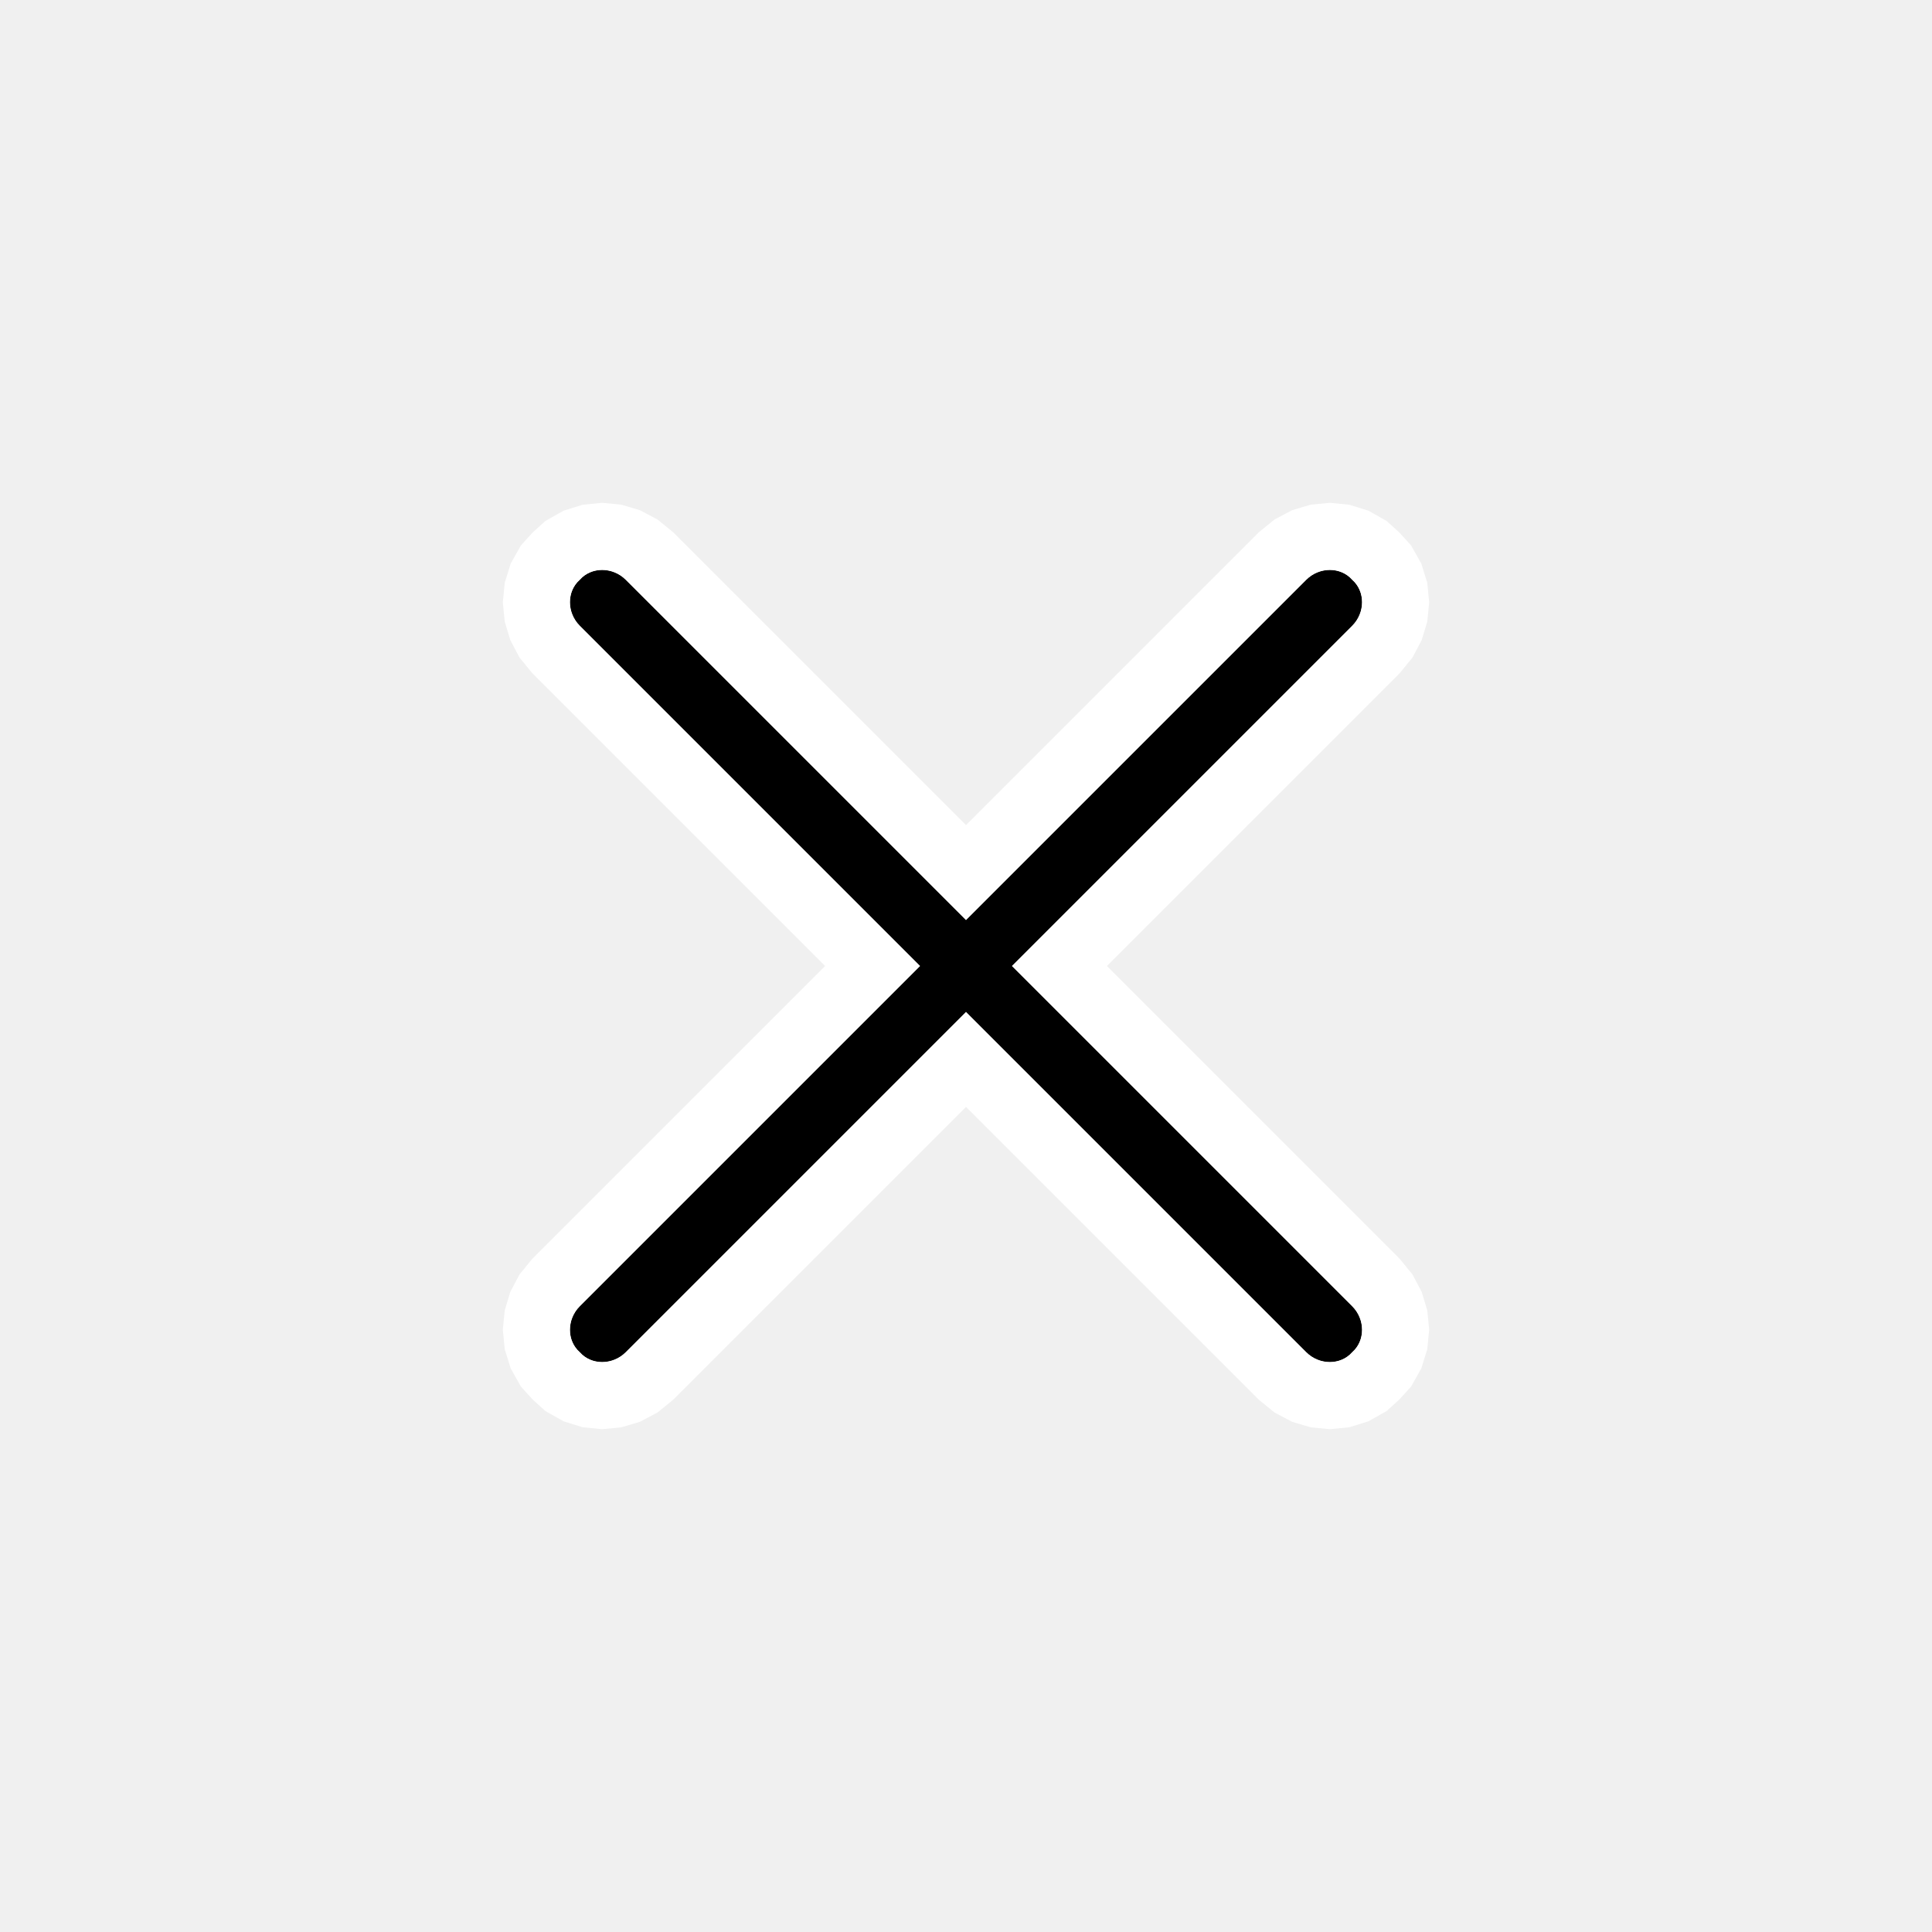
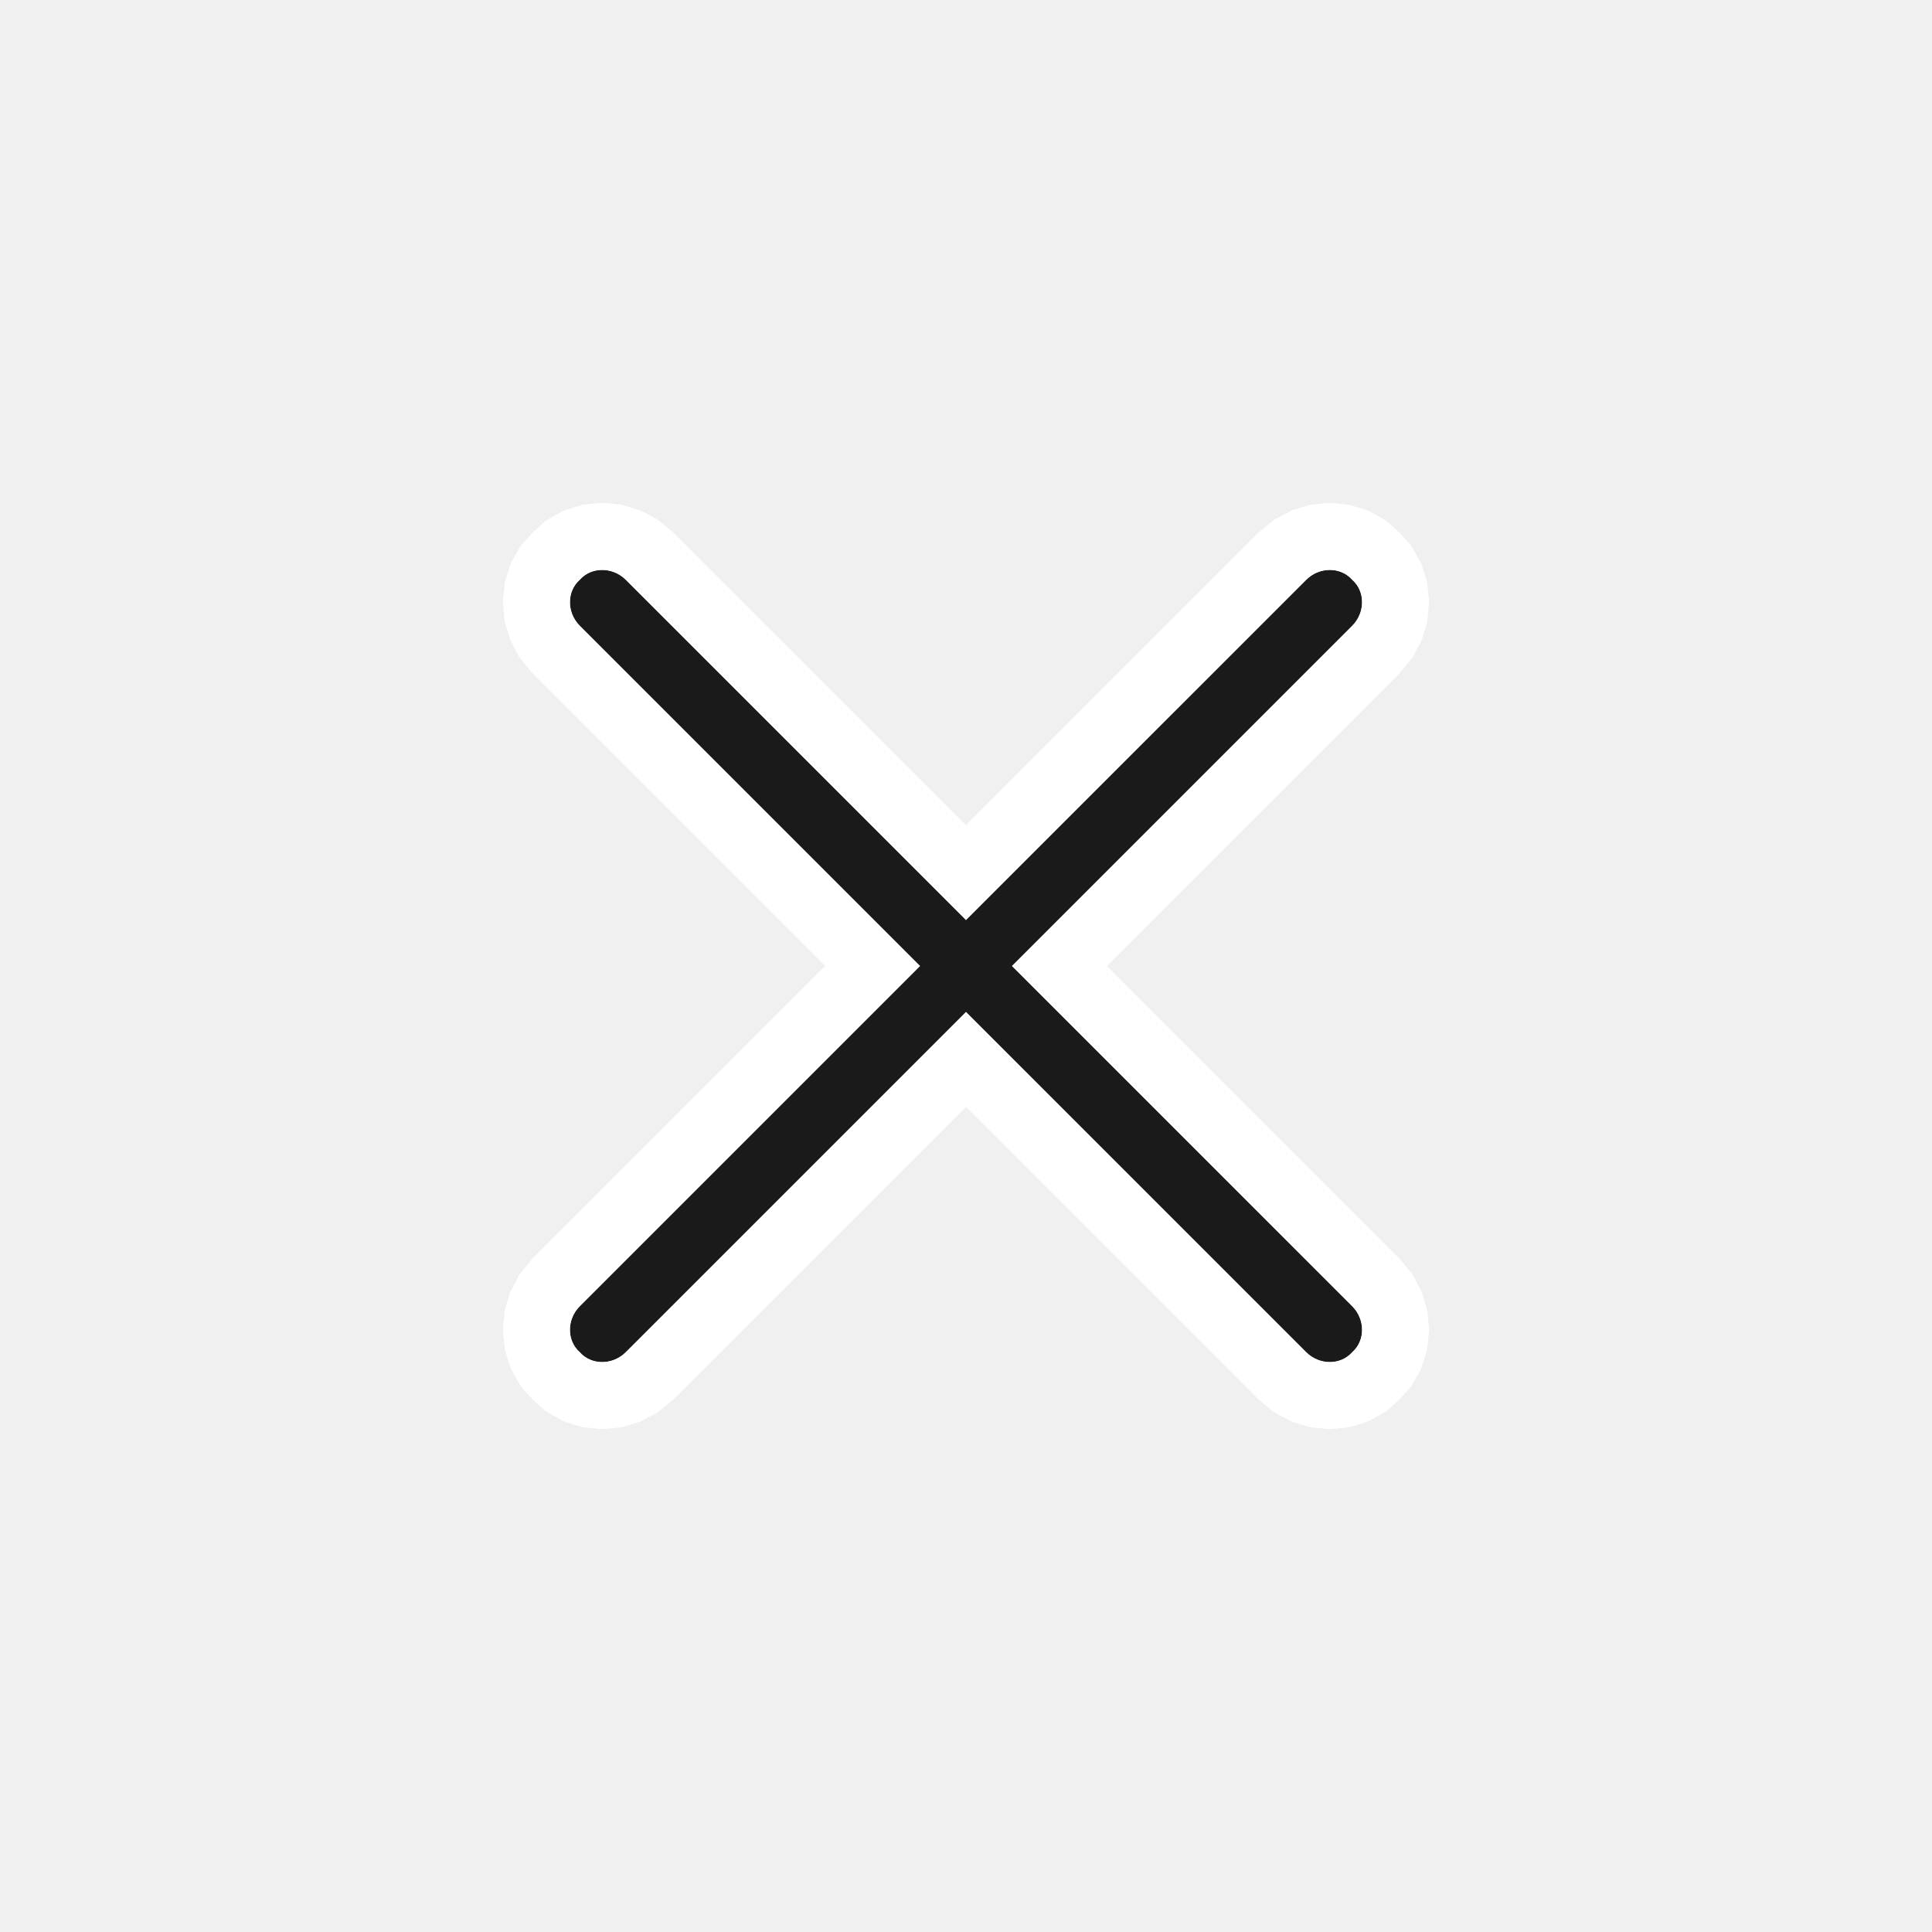
<svg xmlns="http://www.w3.org/2000/svg" width="100%" height="100%" viewBox="0 0 2400 2400" version="1.1" xml:space="preserve" style="fill-rule:evenodd;clip-rule:evenodd;stroke-linejoin:round;stroke-miterlimit:2;">
  <g transform="matrix(1,0,0,1,-57.9722,-367.561)">
-     <path d="M1737.76,2047.35C1754.1,2033.06 1754.1,2006.52 1737.76,1990.19L1315.14,1567.56L1737.76,1144.94C1754.1,1128.6 1754.1,1102.06 1737.76,1087.77C1723.47,1071.44 1696.93,1071.44 1680.6,1087.77L1257.97,1510.39L835.347,1087.77C819.014,1071.44 792.472,1071.44 778.181,1087.77C761.847,1102.06 761.847,1128.6 778.181,1144.94L1200.81,1567.56L778.181,1990.19C761.847,2006.52 761.847,2033.06 778.181,2047.35C792.472,2063.69 819.014,2063.69 835.347,2047.35L1257.97,1624.73L1680.6,2047.35C1696.93,2063.69 1723.47,2063.69 1737.76,2047.35Z" style="fill-rule:nonzero;" />
+     <path d="M1737.76,2047.35C1754.1,2033.06 1754.1,2006.52 1737.76,1990.19L1315.14,1567.56L1737.76,1144.94C1754.1,1128.6 1754.1,1102.06 1737.76,1087.77C1723.47,1071.44 1696.93,1071.44 1680.6,1087.77L1257.97,1510.39L835.347,1087.77C819.014,1071.44 792.472,1071.44 778.181,1087.77C761.847,1102.06 761.847,1128.6 778.181,1144.94L1200.81,1567.56L778.181,1990.19C761.847,2006.52 761.847,2033.06 778.181,2047.35C792.472,2063.69 819.014,2063.69 835.347,2047.35L1257.97,1624.73L1680.6,2047.35C1696.93,2063.69 1723.47,2063.69 1737.76,2047.35Z" style="fill:rgb(26,26,26);fill-rule:nonzero;" />
    <path d="M1796.37,2105.96L1780.59,2120.33L1757.99,2133.11L1734.12,2140.54L1709.95,2142.94L1686.07,2140.61L1662.95,2133.71L1641.21,2122.23L1621.67,2106.28L1257.97,1742.58L894.273,2106.28L874.736,2122.23L852.991,2133.71L829.88,2140.61L805.998,2142.94L781.825,2140.54L757.957,2133.11L735.358,2120.33L719.571,2105.96L705.208,2090.18L692.424,2067.58L684.996,2043.71L682.597,2019.54L684.919,1995.65L691.825,1972.54L703.3,1950.8L719.255,1931.26L1082.95,1567.56L719.255,1203.86L703.3,1184.33L691.825,1162.58L684.919,1139.47L682.597,1115.59L684.996,1091.41L692.424,1067.55L705.208,1044.95L719.571,1029.16L735.358,1014.8L757.957,1002.01L781.825,994.585L805.998,992.186L829.88,994.508L852.991,1001.41L874.736,1012.89L894.273,1028.84L1257.97,1392.54L1621.67,1028.84L1641.21,1012.89L1662.95,1001.41L1686.07,994.508L1709.95,992.186L1734.12,994.585L1757.99,1002.01L1780.59,1014.8L1796.37,1029.16L1810.74,1044.95L1823.52,1067.55L1830.95,1091.41L1833.35,1115.59L1831.03,1139.47L1824.12,1162.58L1812.64,1184.33L1796.69,1203.86L1432.99,1567.56L1796.69,1931.26L1812.64,1950.8L1824.12,1972.54L1831.03,1995.65L1833.35,2019.54L1830.95,2043.71L1823.52,2067.58L1810.74,2090.18L1796.37,2105.96ZM1737.76,2047.35C1754.1,2033.06 1754.1,2006.52 1737.76,1990.19L1315.14,1567.56L1737.76,1144.94C1754.1,1128.6 1754.1,1102.06 1737.76,1087.77C1723.47,1071.44 1696.93,1071.44 1680.6,1087.77L1257.97,1510.39L835.347,1087.77C819.014,1071.44 792.472,1071.44 778.181,1087.77C761.847,1102.06 761.847,1128.6 778.181,1144.94L1200.81,1567.56L778.181,1990.19C761.847,2006.52 761.847,2033.06 778.181,2047.35C792.472,2063.69 819.014,2063.69 835.347,2047.35L1257.97,1624.73L1680.6,2047.35C1696.93,2063.69 1723.47,2063.69 1737.76,2047.35Z" style="fill:white;" />
  </g>
</svg>
